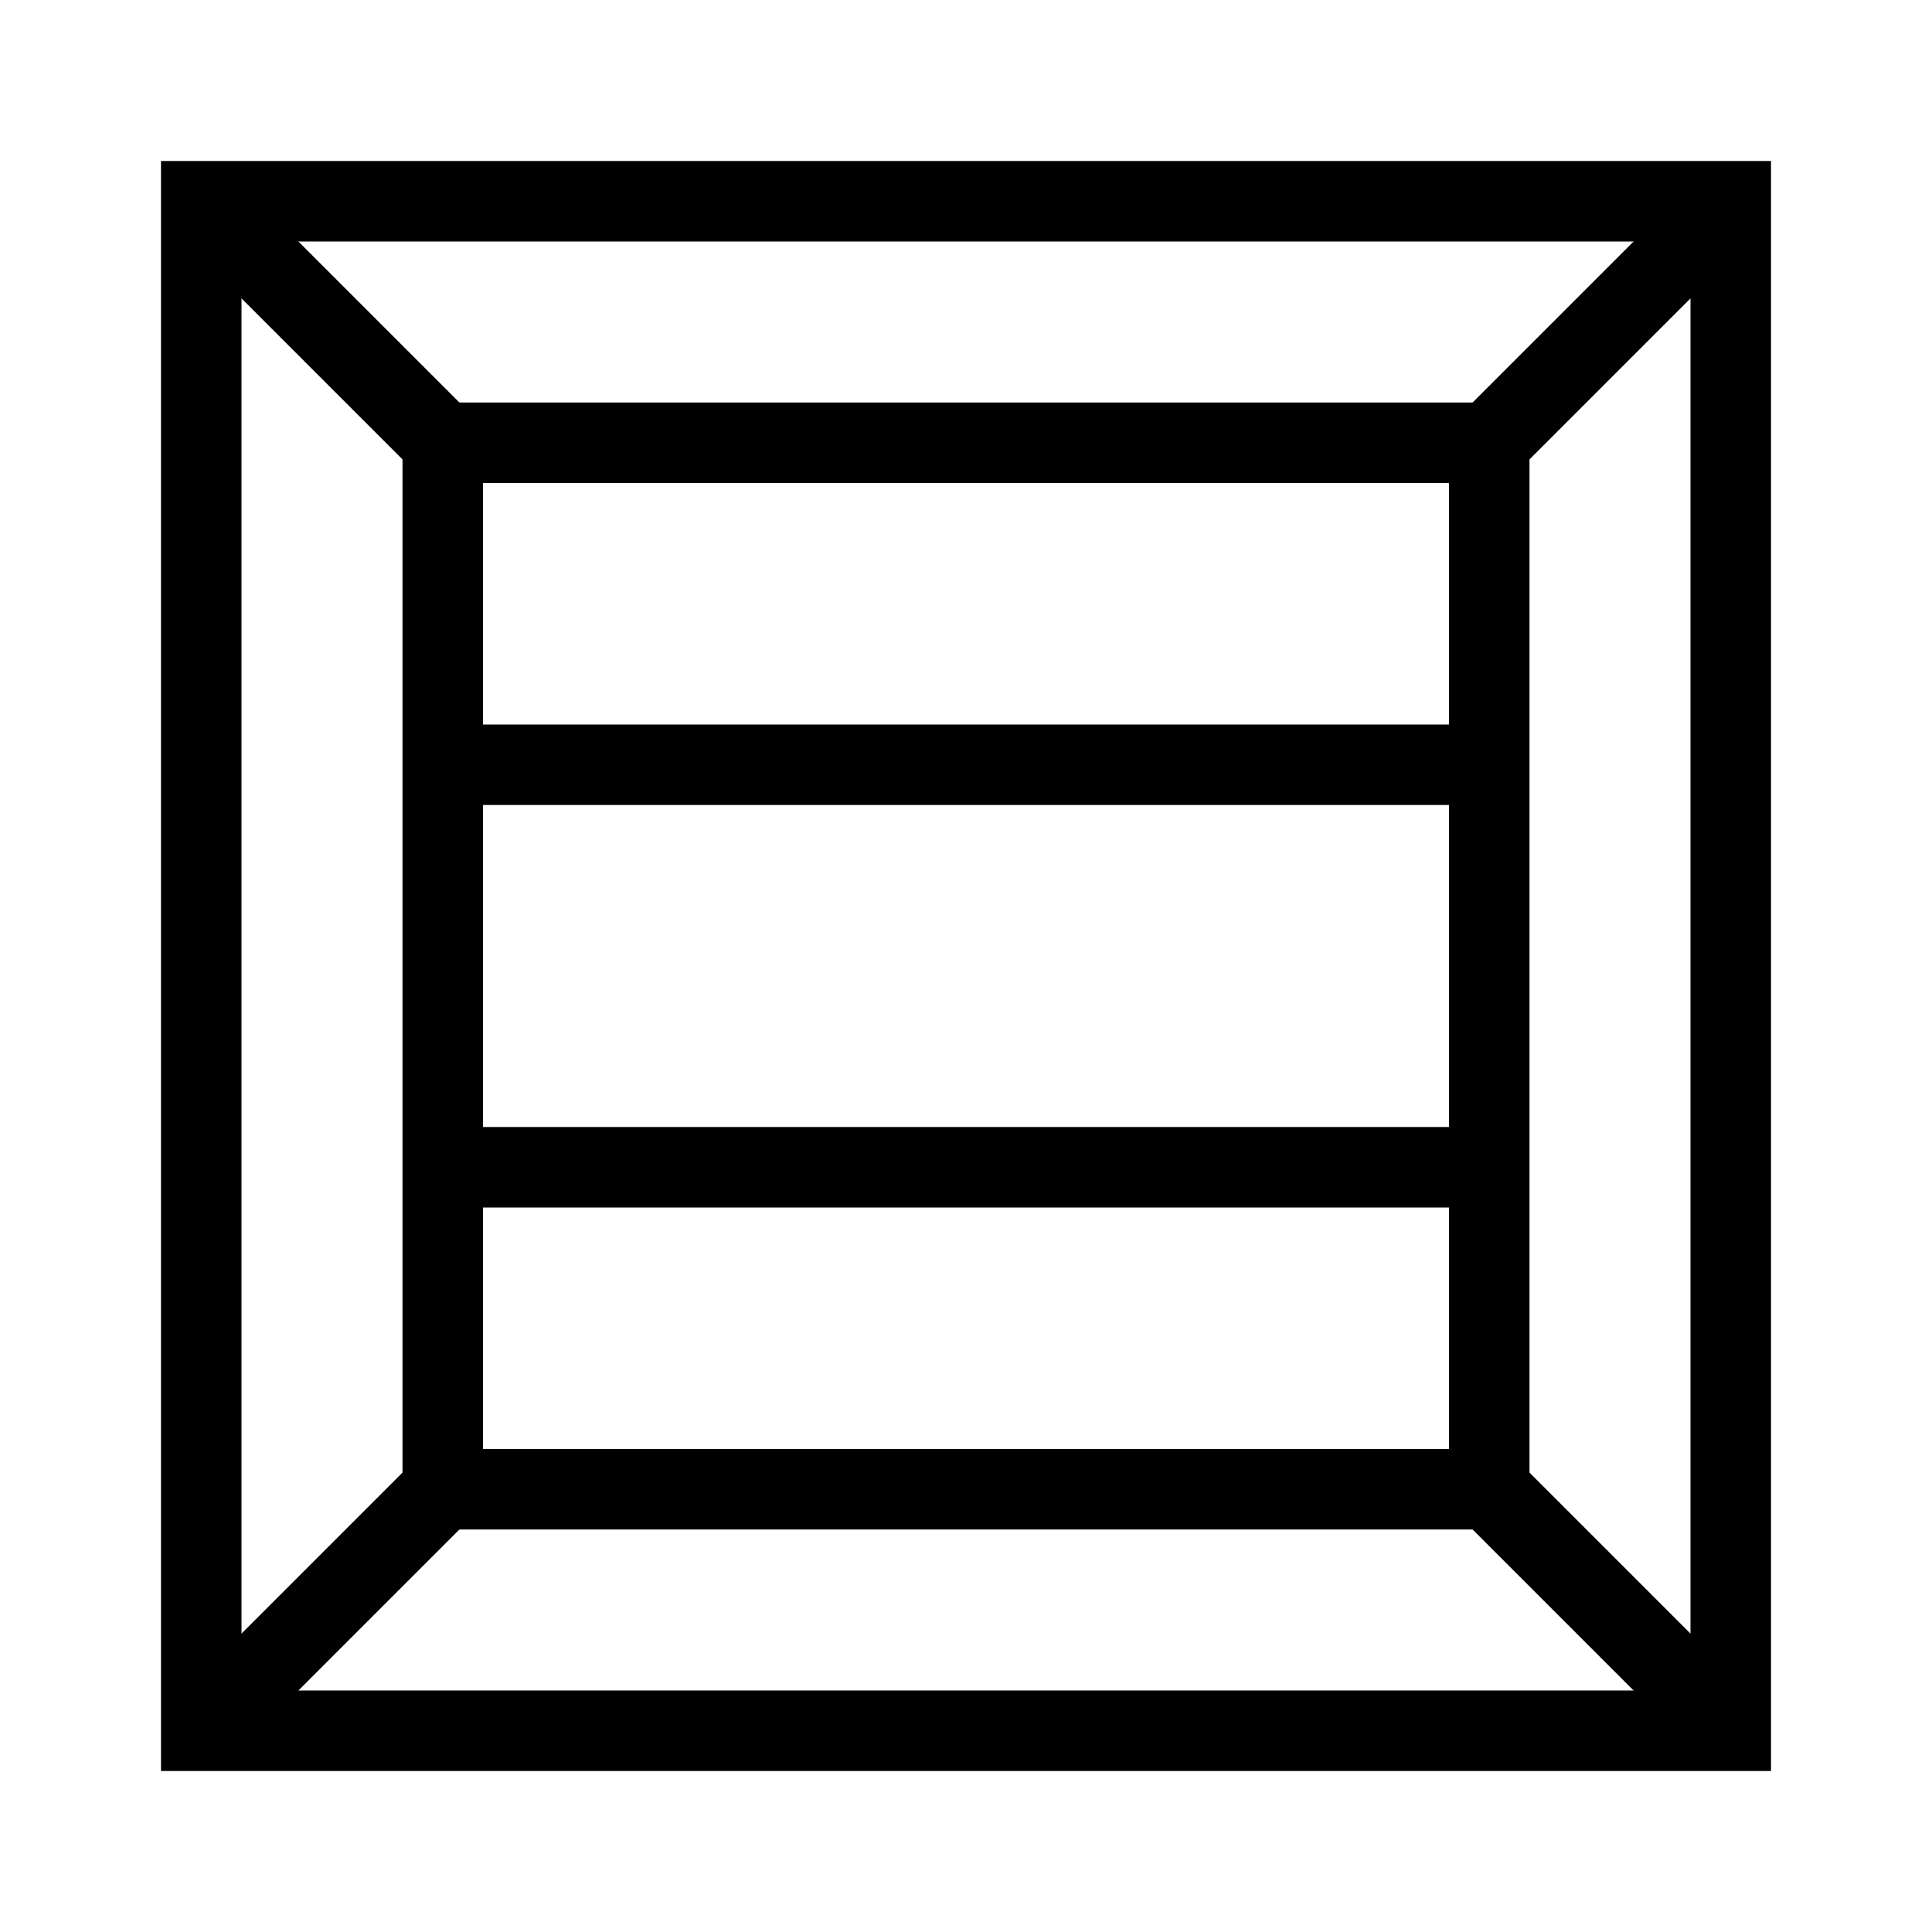
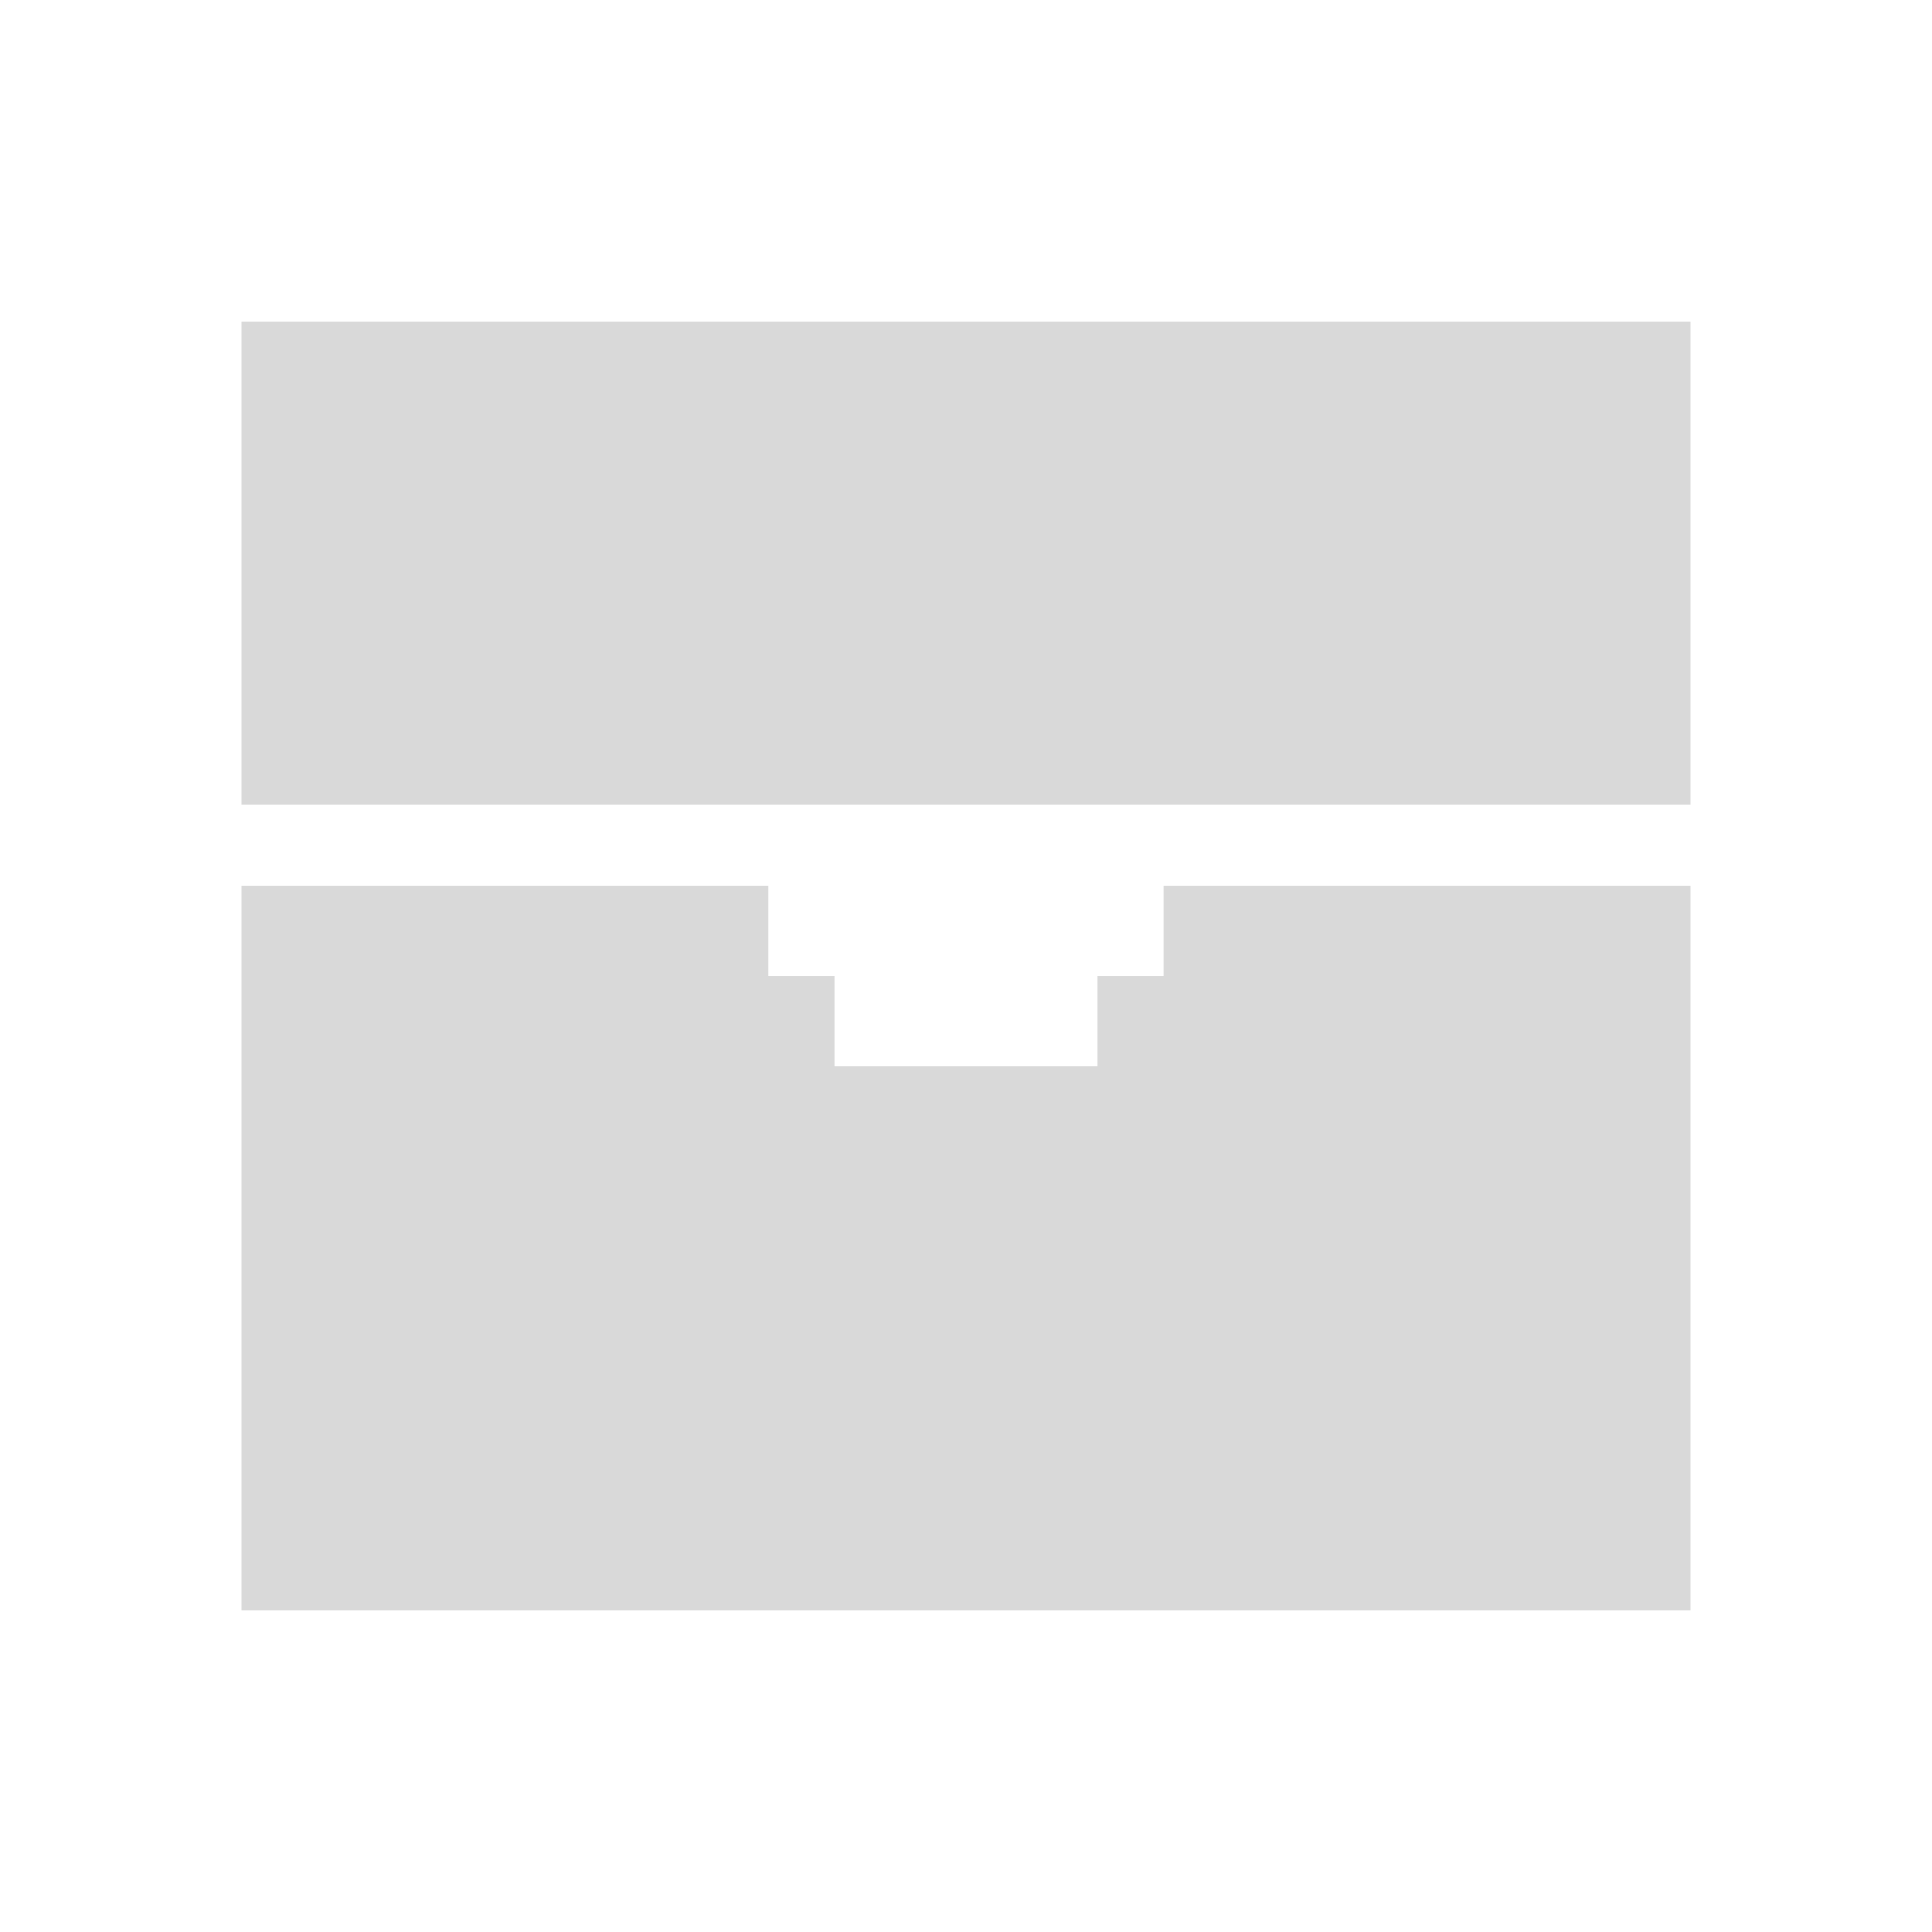
<svg xmlns="http://www.w3.org/2000/svg" width="24" height="24" viewBox="0 0 24 24" fill="none">
-   <g clip-path="url(#clip0_29_172)">
-     <rect x="2.5" y="2.5" width="19" height="19" stroke="currentColor" />
-     <rect x="5.5" y="5.5" width="13" height="13" stroke="currentColor" />
-     <path d="M2.5 2.5L5.5 5.5M21.5 2.5L18.5 5.5M21.5 21.5L18.5 18.5M2.5 21.5L5.5 18.5M5.5 9.5H18.5M5.5 14.5H18.5M27 20L28 12.5" stroke="currentColor" />
-   </g>
-   <defs>
-     <clipPath id="clip0_29_172">
-       <rect width="24" height="24" fill="currentColor" />
-     </clipPath>
-   </defs>
+   <path d="M3 4H21V10H3V4Z" fill="#D9D9D9" />
+   <path d="M3 11H9.545V12.125H10.364V13.25H13.636V12.125H14.454V11H21V20H3V11Z" fill="#D9D9D9" />
</svg>
